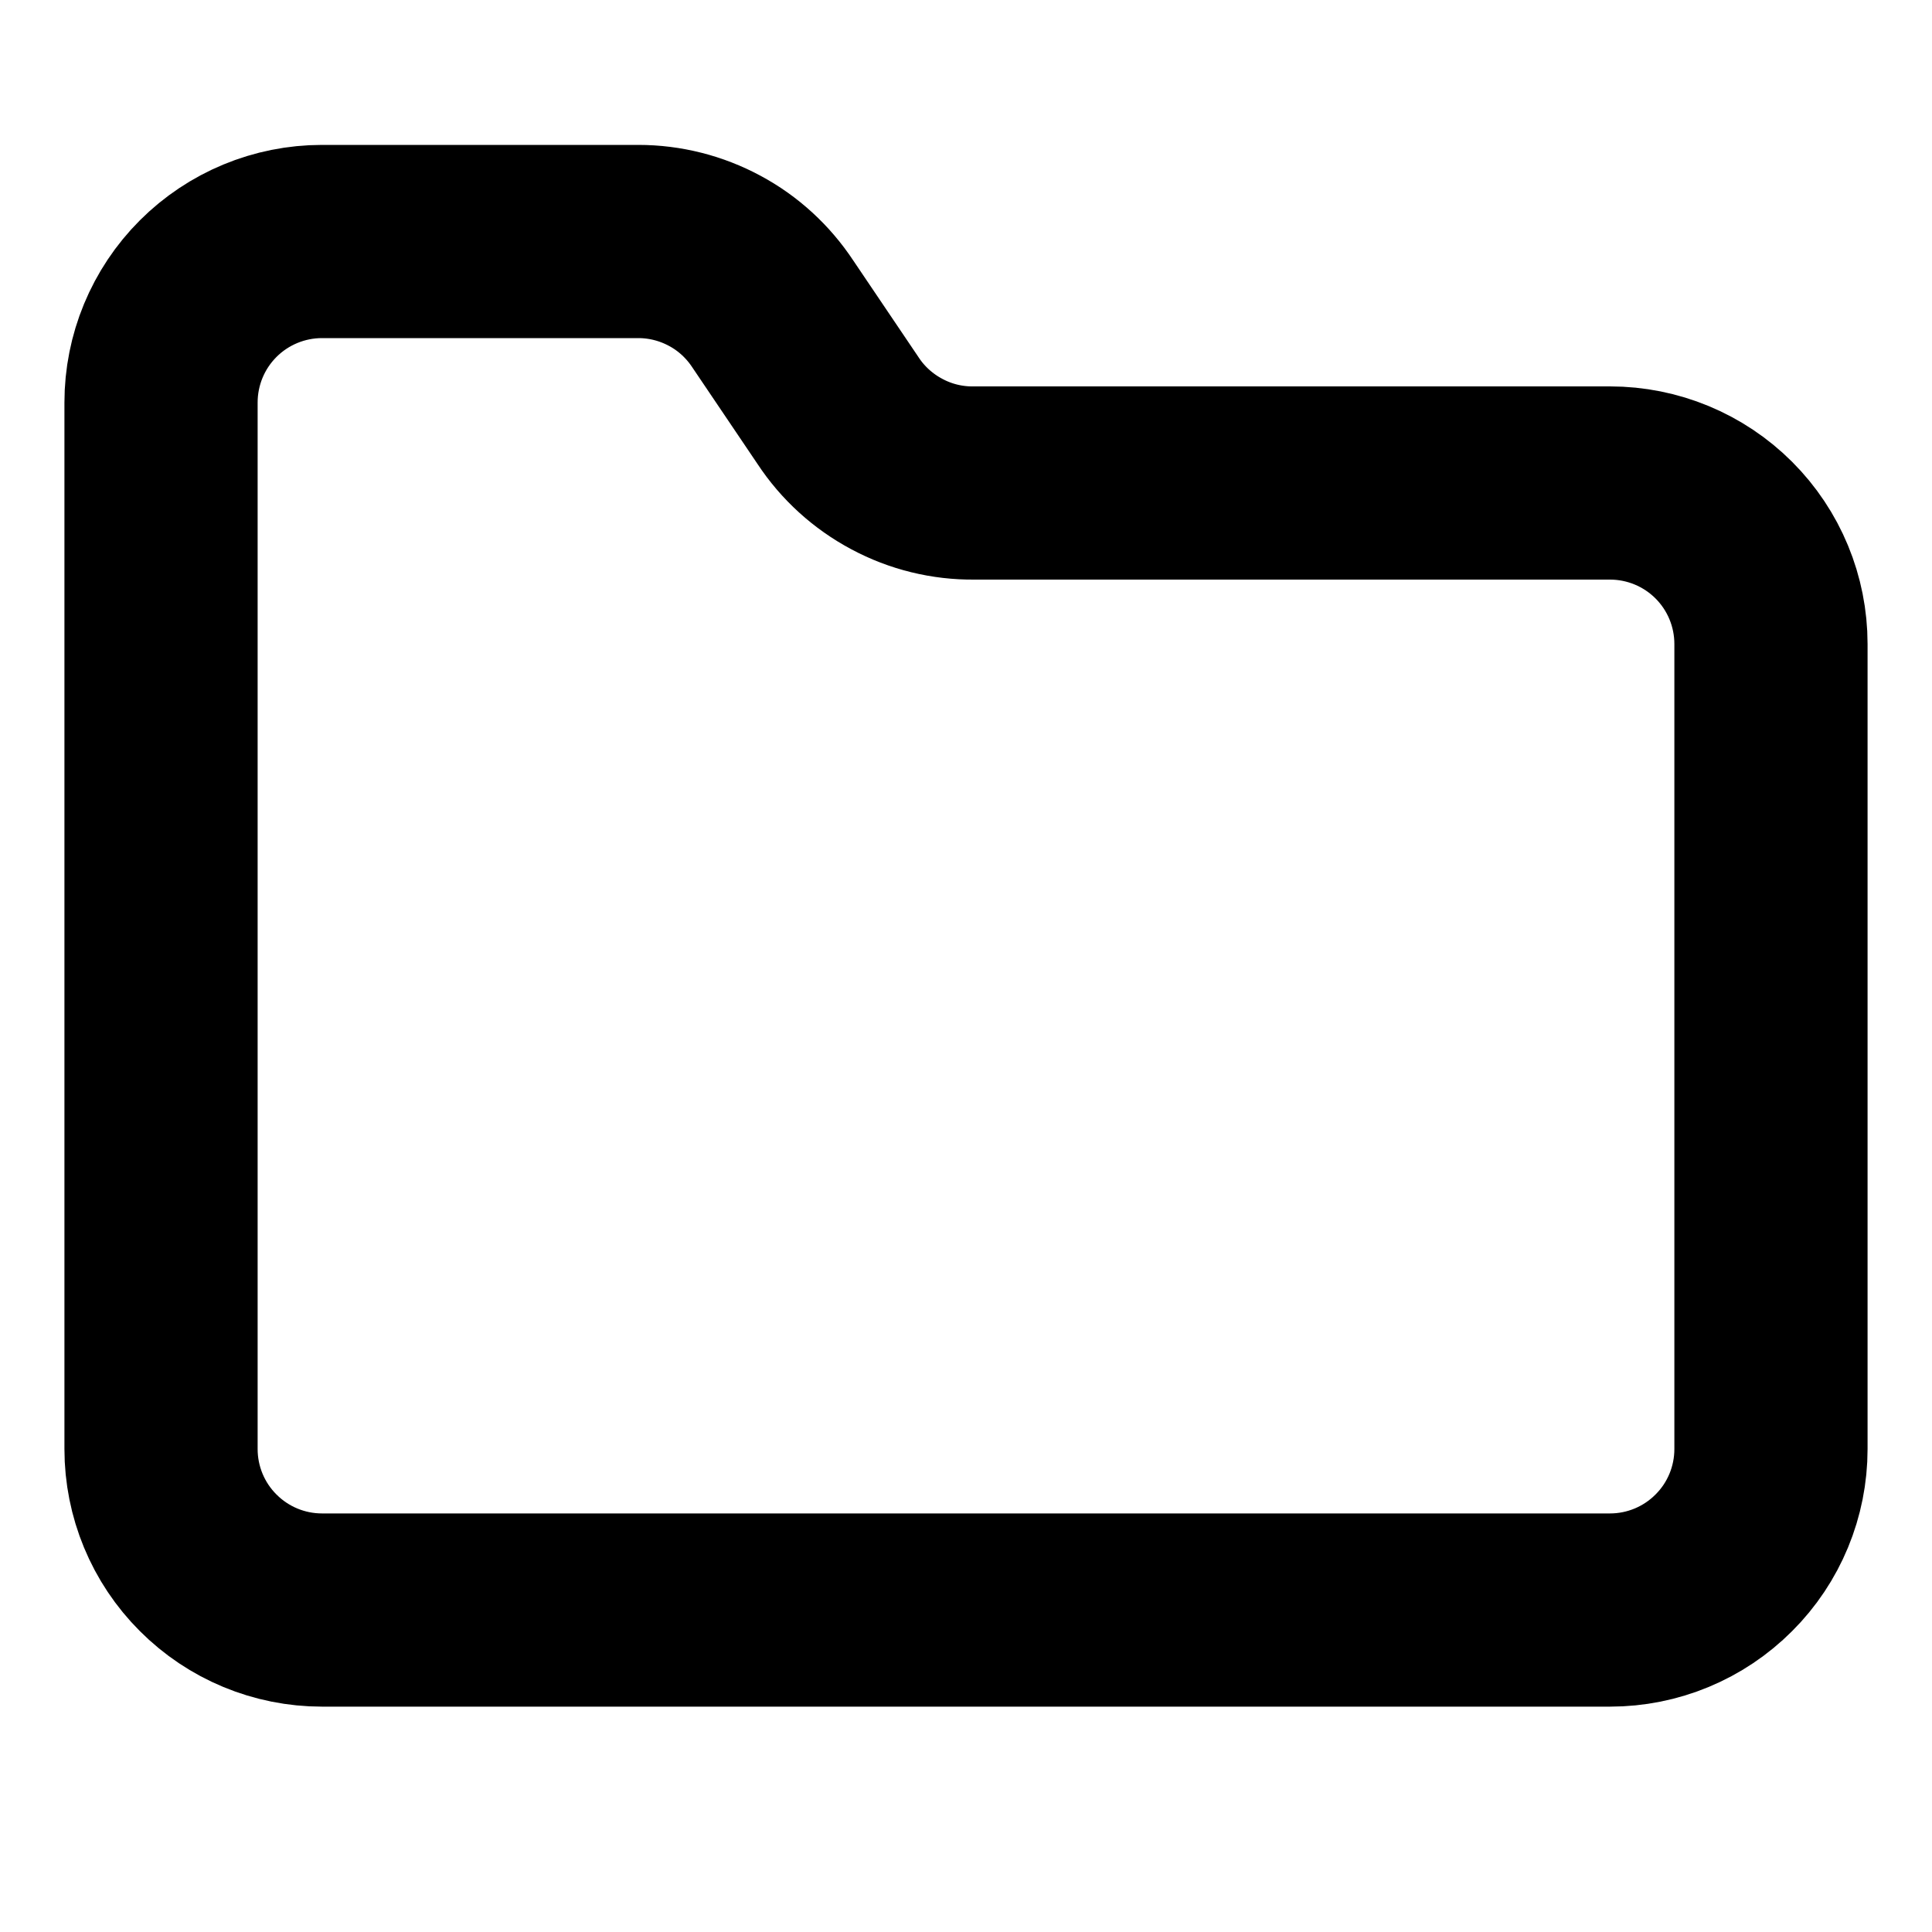
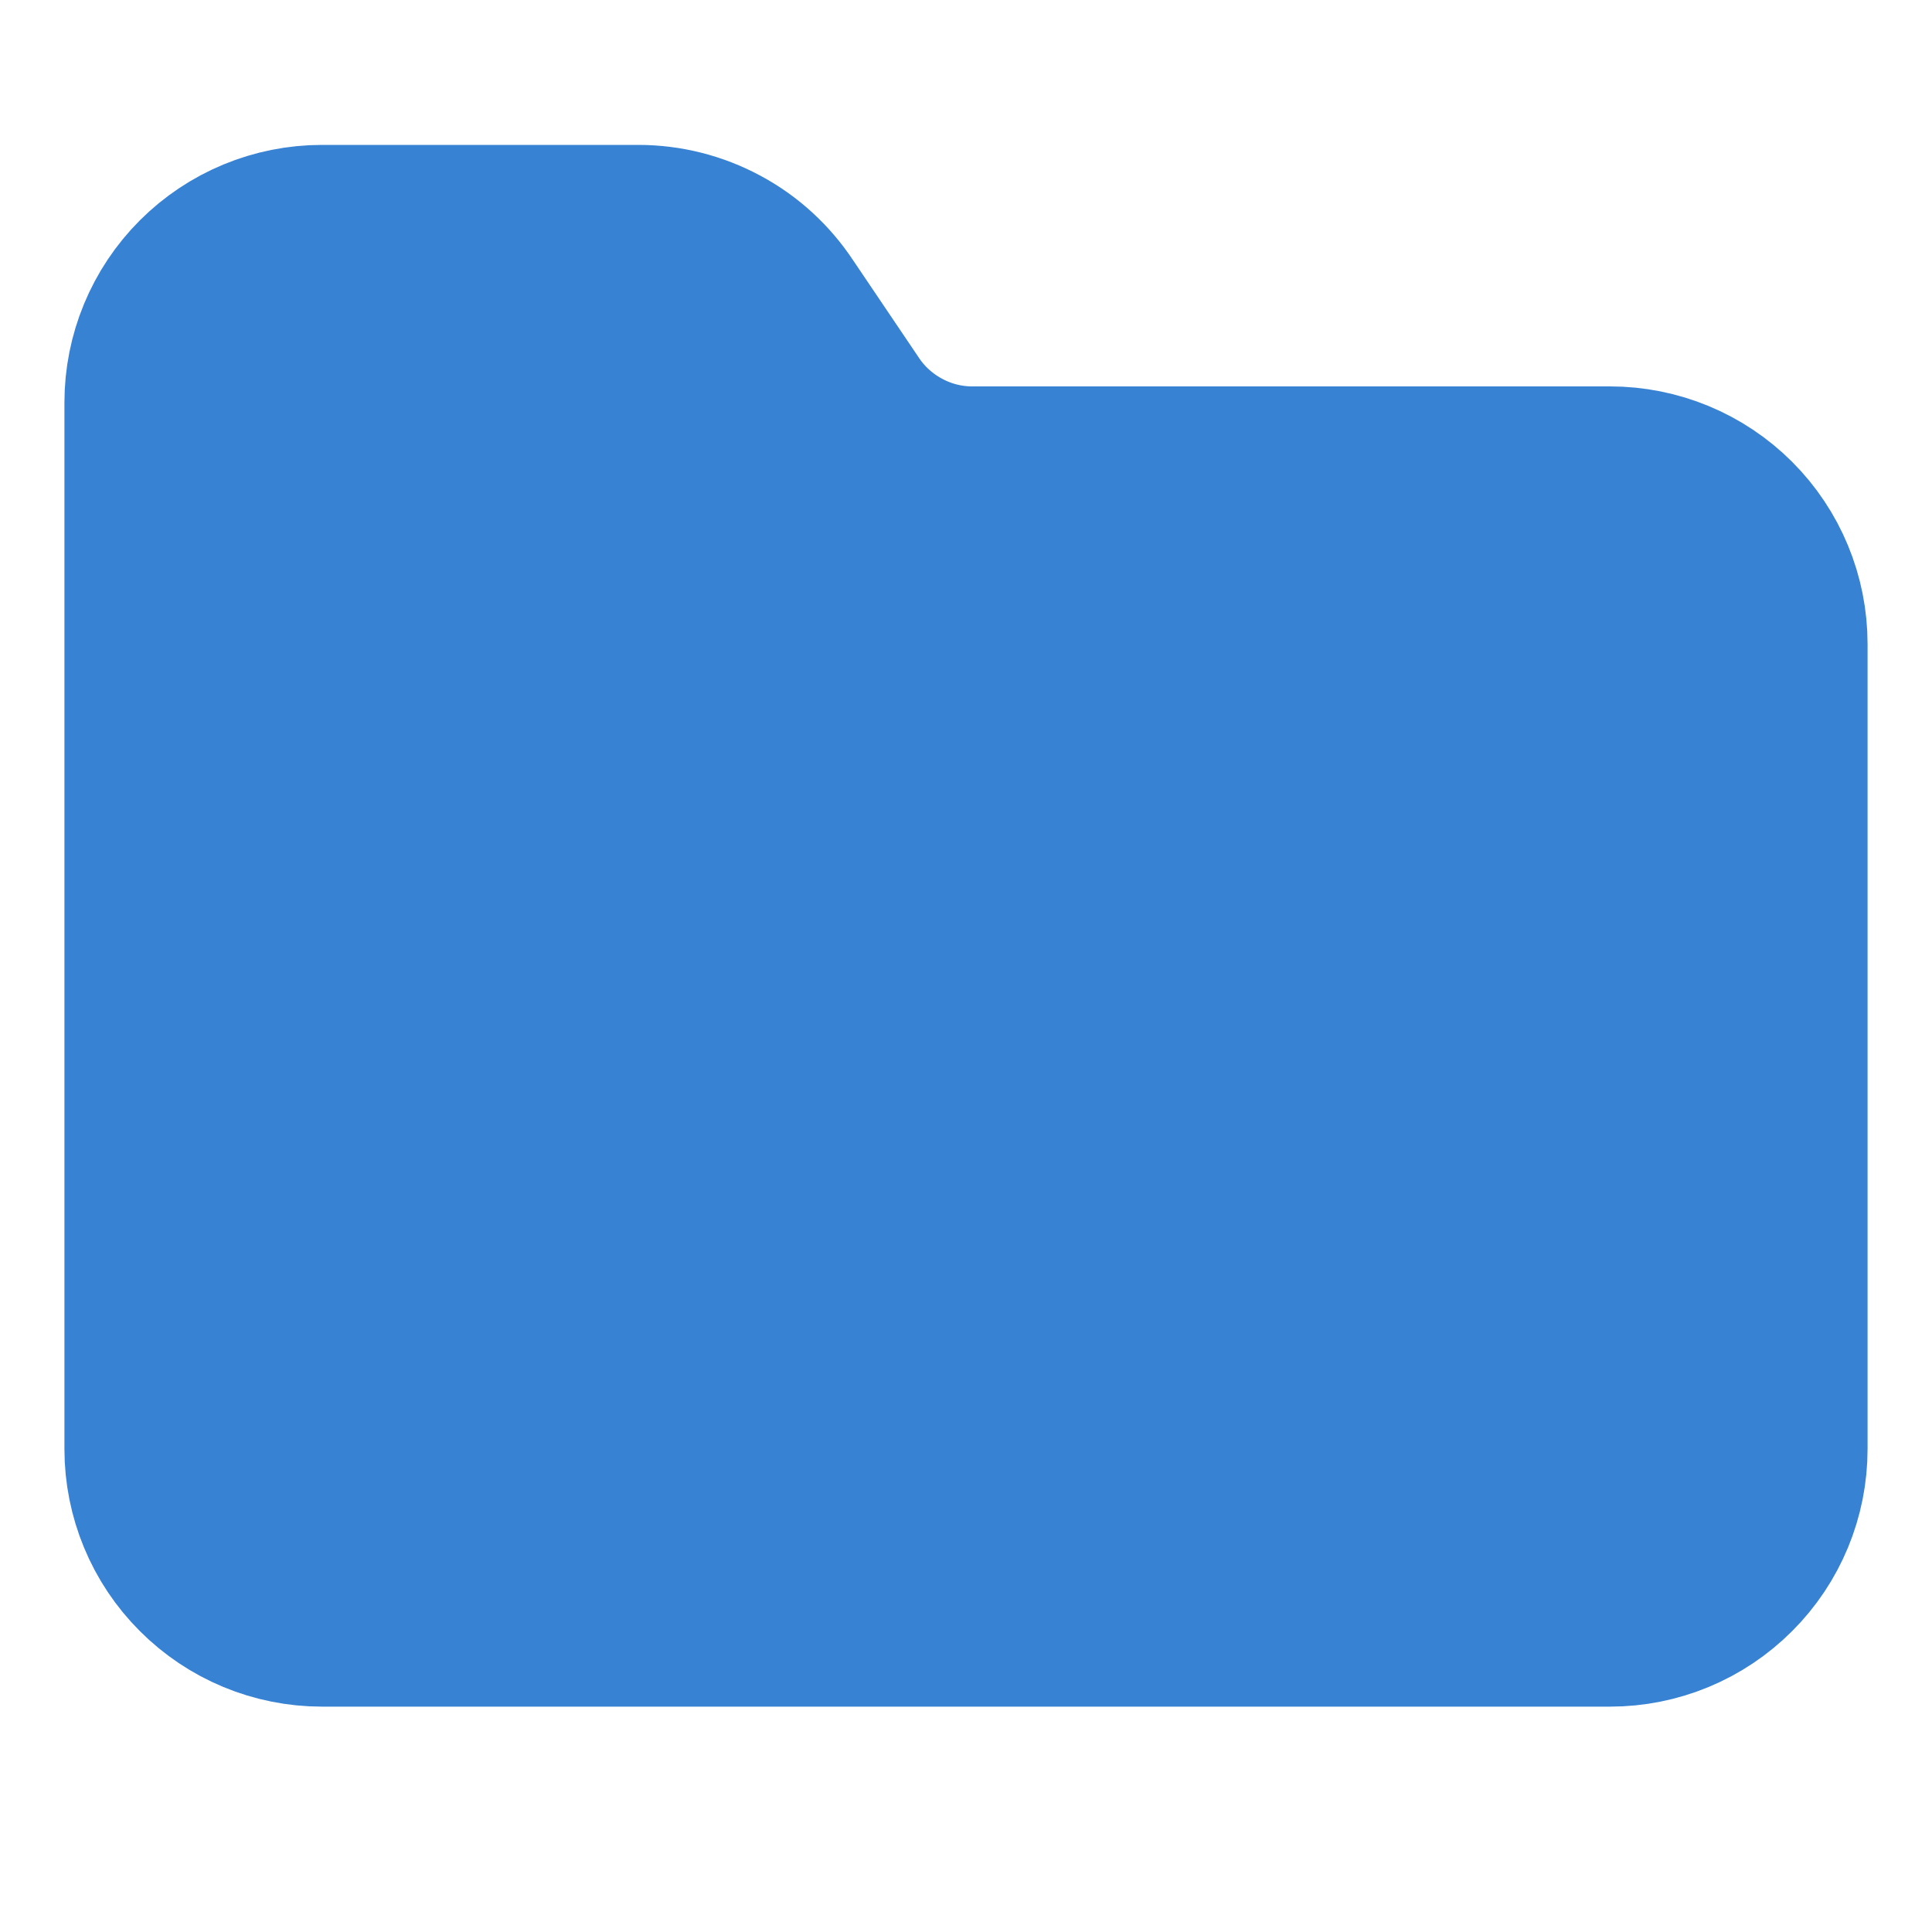
<svg xmlns="http://www.w3.org/2000/svg" preserveAspectRatio="none" overflow="visible" style="display: block;" width="20" height="20" viewBox="0 0 20 20" fill="none">
  <g id="Frame">
-     <path id="Vector" d="M16.667 16.667C17.109 16.667 17.533 16.491 17.845 16.178C18.158 15.866 18.333 15.442 18.333 15V6.667C18.333 6.225 18.158 5.801 17.845 5.488C17.533 5.176 17.109 5 16.667 5H10.083C9.805 5.003 9.53 4.936 9.284 4.804C9.038 4.673 8.828 4.483 8.675 4.25L8 3.25C7.848 3.02 7.642 2.83 7.399 2.7C7.156 2.569 6.884 2.5 6.608 2.5H3.333C2.891 2.5 2.467 2.676 2.155 2.988C1.842 3.301 1.667 3.725 1.667 4.167V15C1.667 15.442 1.842 15.866 2.155 16.178C2.467 16.491 2.891 16.667 3.333 16.667H16.667Z" stroke="black" stroke-width="2" stroke-linecap="round" stroke-linejoin="round" />
+     <path id="Vector" d="M16.667 16.667C17.109 16.667 17.533 16.491 17.845 16.178C18.158 15.866 18.333 15.442 18.333 15V6.667C18.333 6.225 18.158 5.801 17.845 5.488C17.533 5.176 17.109 5 16.667 5H10.083C9.805 5.003 9.53 4.936 9.284 4.804C9.038 4.673 8.828 4.483 8.675 4.25L8 3.25C7.848 3.02 7.642 2.83 7.399 2.7C7.156 2.569 6.884 2.5 6.608 2.5H3.333C2.891 2.5 2.467 2.676 2.155 2.988C1.842 3.301 1.667 3.725 1.667 4.167V15C1.667 15.442 1.842 15.866 2.155 16.178C2.467 16.491 2.891 16.667 3.333 16.667H16.667Z" fill="#3882D3" stroke="#3882D3" stroke-width="2" stroke-linecap="round" stroke-linejoin="round" />
  </g>
</svg>
